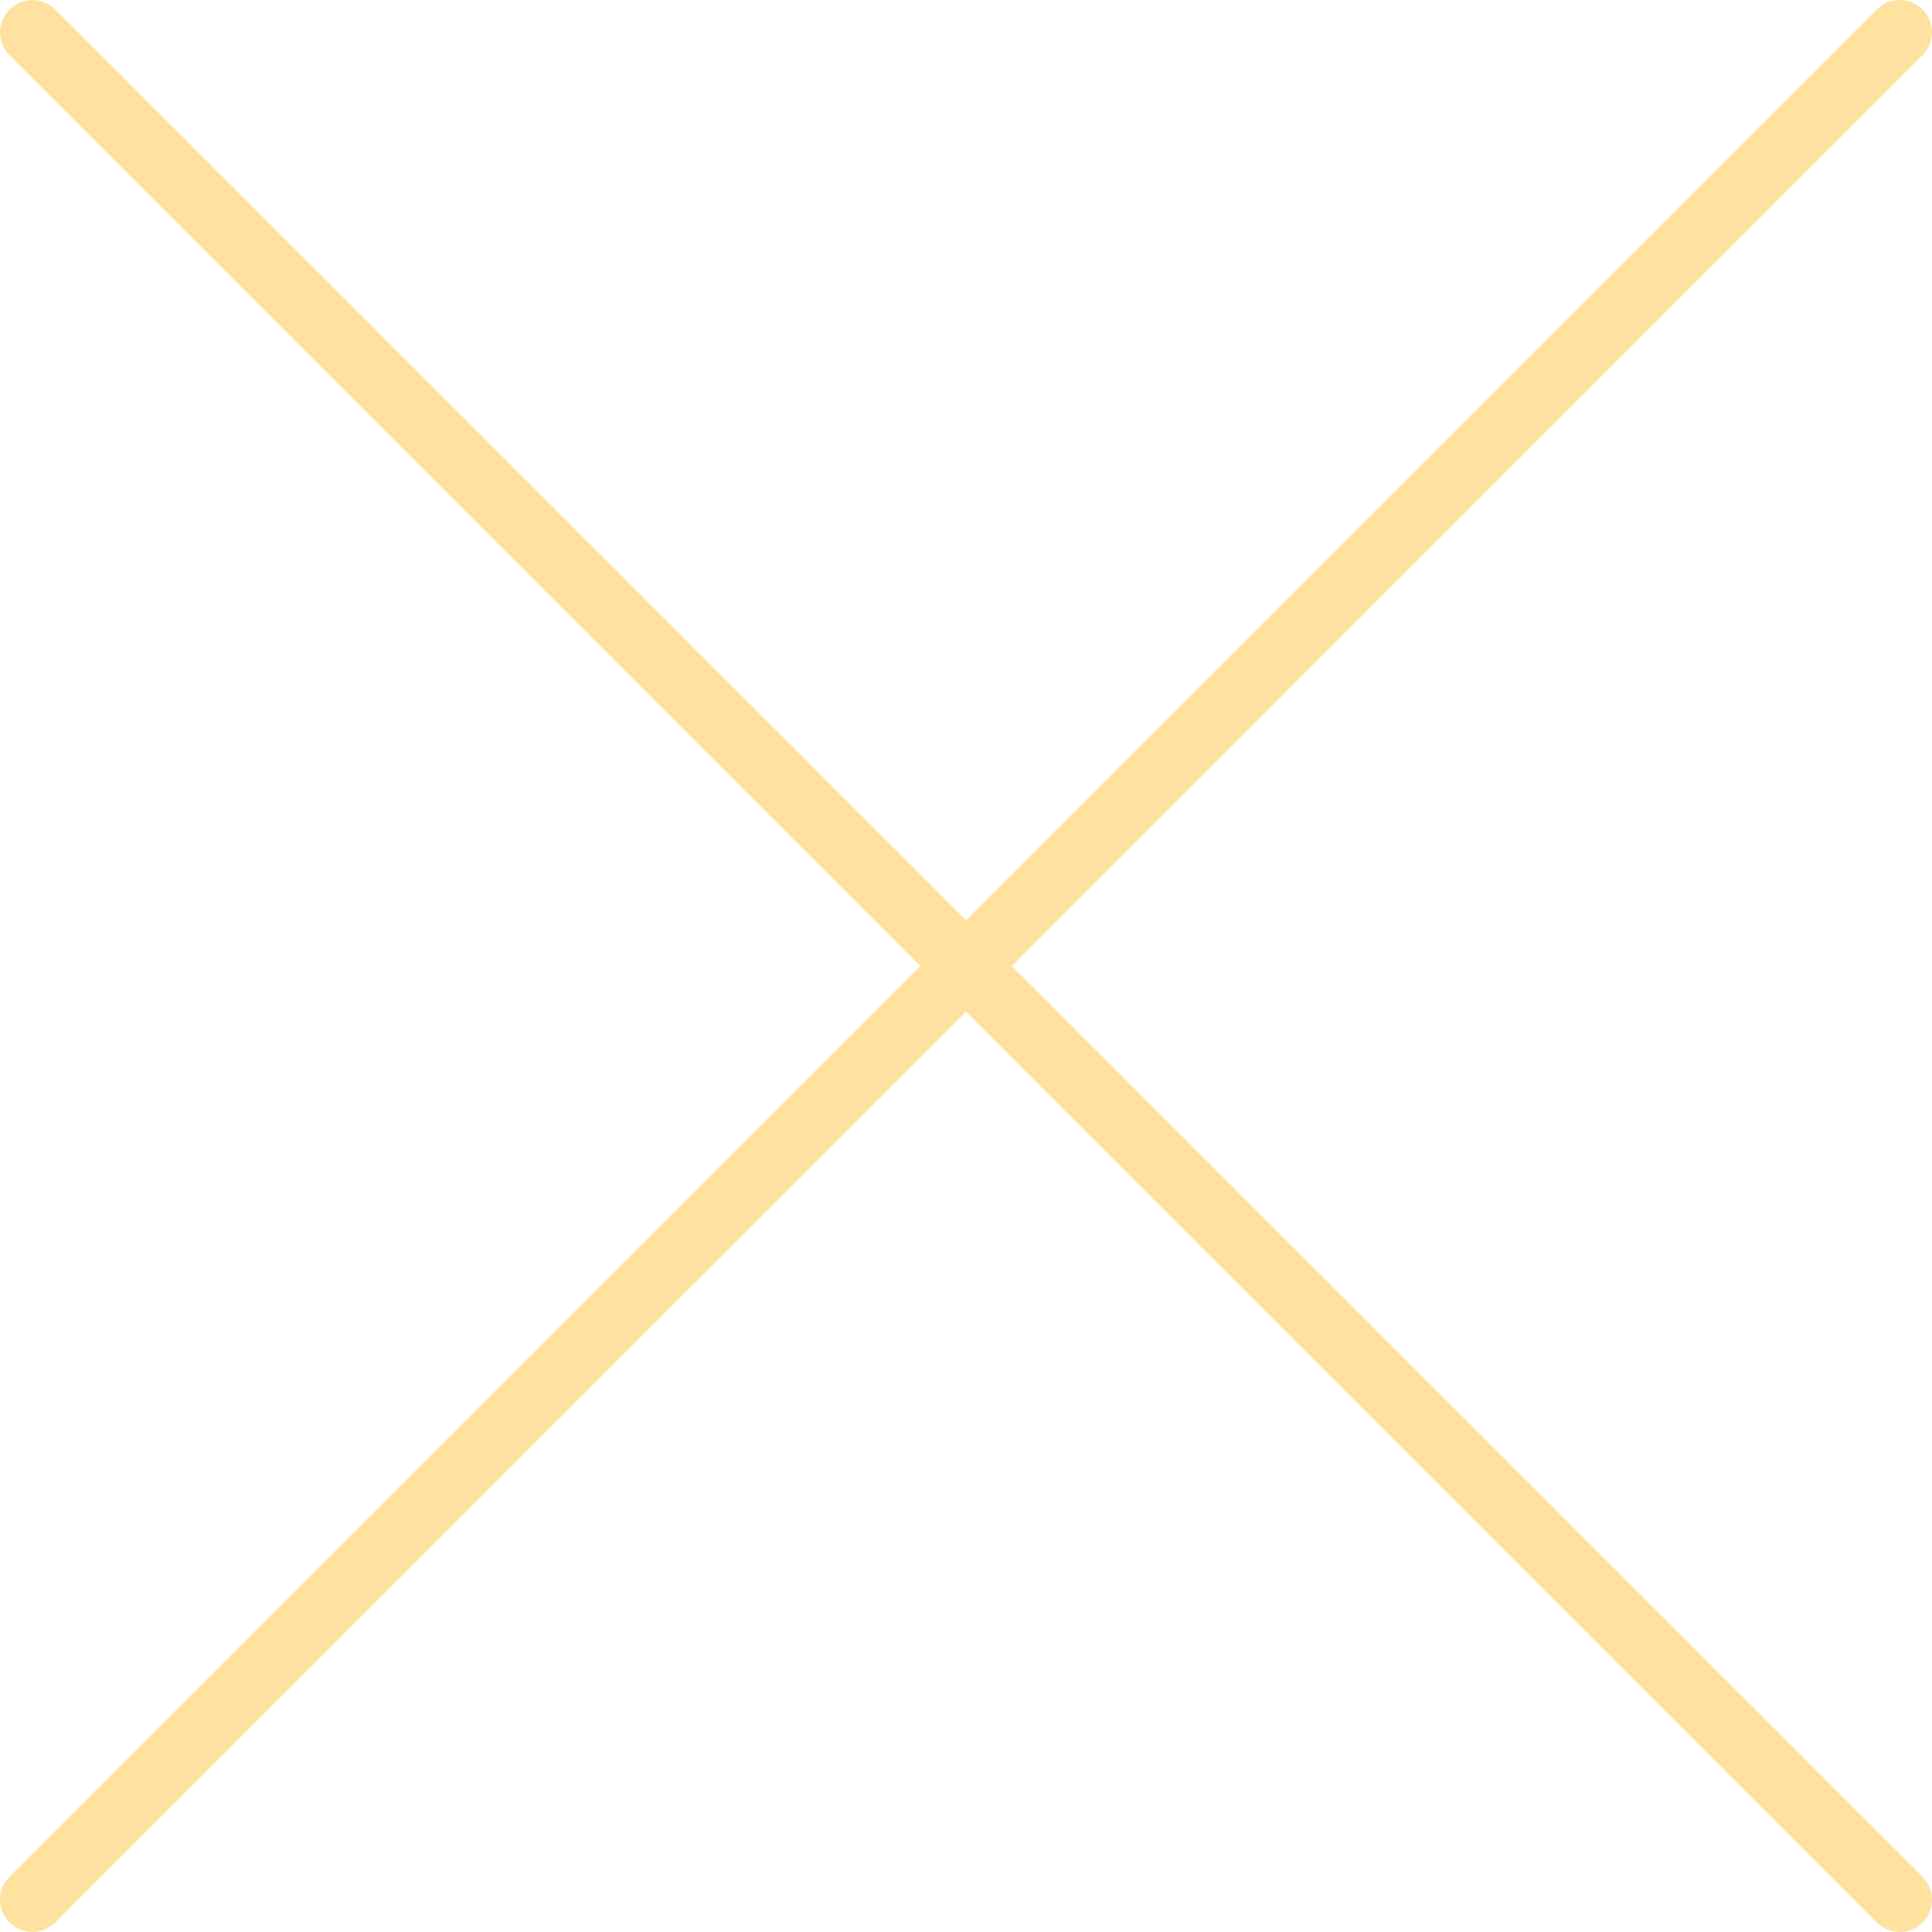
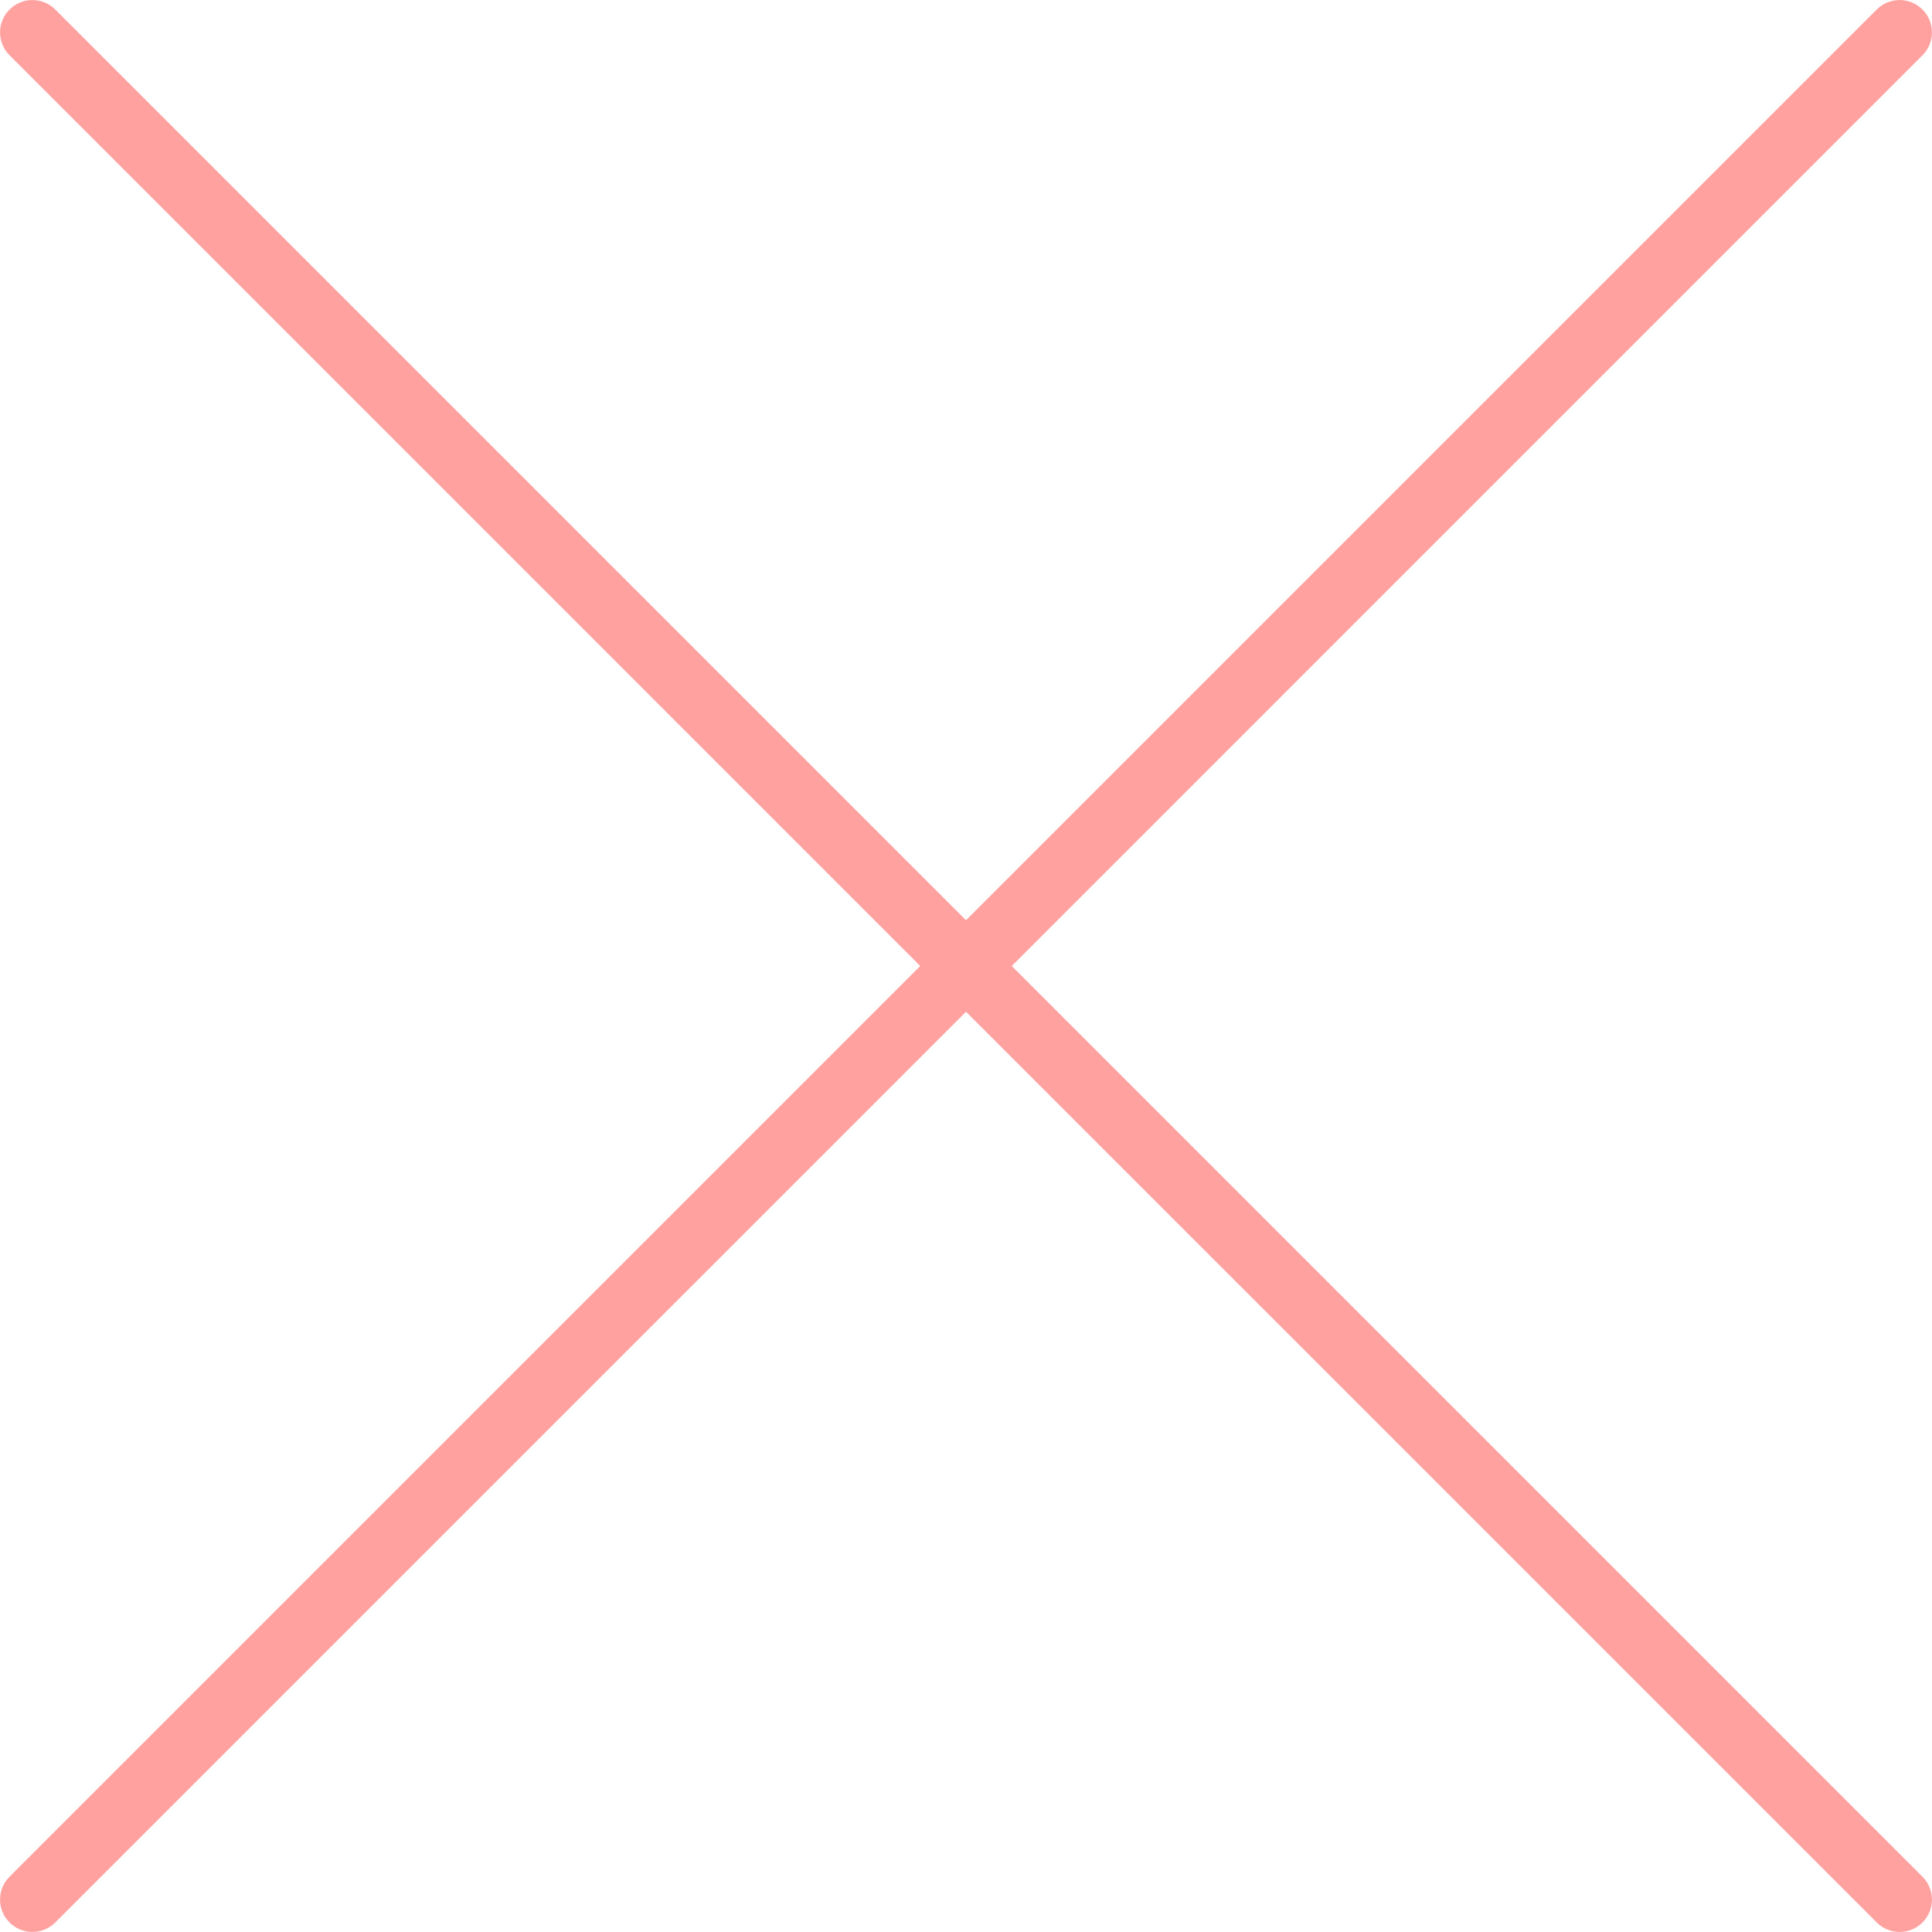
<svg xmlns="http://www.w3.org/2000/svg" viewBox="0 0 144 144">
  <defs>
-     <style>.cls-1{opacity:0.68;}.cls-2{fill:none;}.cls-3{fill:#ffd573;}</style>
+     <style>.cls-1{opacity:0.68;}.cls-2{fill:none;}.cls-3{fill:#ff7573;}</style>
  </defs>
  <g id="Layer_2" data-name="Layer 2">
    <g id="Layer_1-2" data-name="Layer 1">
      <g class="cls-1">
        <line class="cls-2" x1="141.58" y1="141.58" x2="73.71" y2="73.71" />
        <line class="cls-2" x1="70.3" y1="70.3" x2="2.42" y2="2.42" />
        <path class="cls-3" d="M143.29,139.88a2.41,2.41,0,1,1-3.41,3.41L72,75.41,4.12,143.29a2.41,2.41,0,0,1-3.41-3.41L68.59,72,.71,4.12A2.41,2.41,0,0,1,4.12.71L72,68.59,139.88.71a2.41,2.41,0,0,1,3.41,3.41L75.41,72Z" />
      </g>
      <g class="cls-1">
        <line class="cls-2" x1="70.3" y1="73.71" x2="2.42" y2="141.58" />
        <line class="cls-2" x1="141.58" y1="2.42" x2="73.71" y2="70.3" />
      </g>
    </g>
  </g>
</svg>
